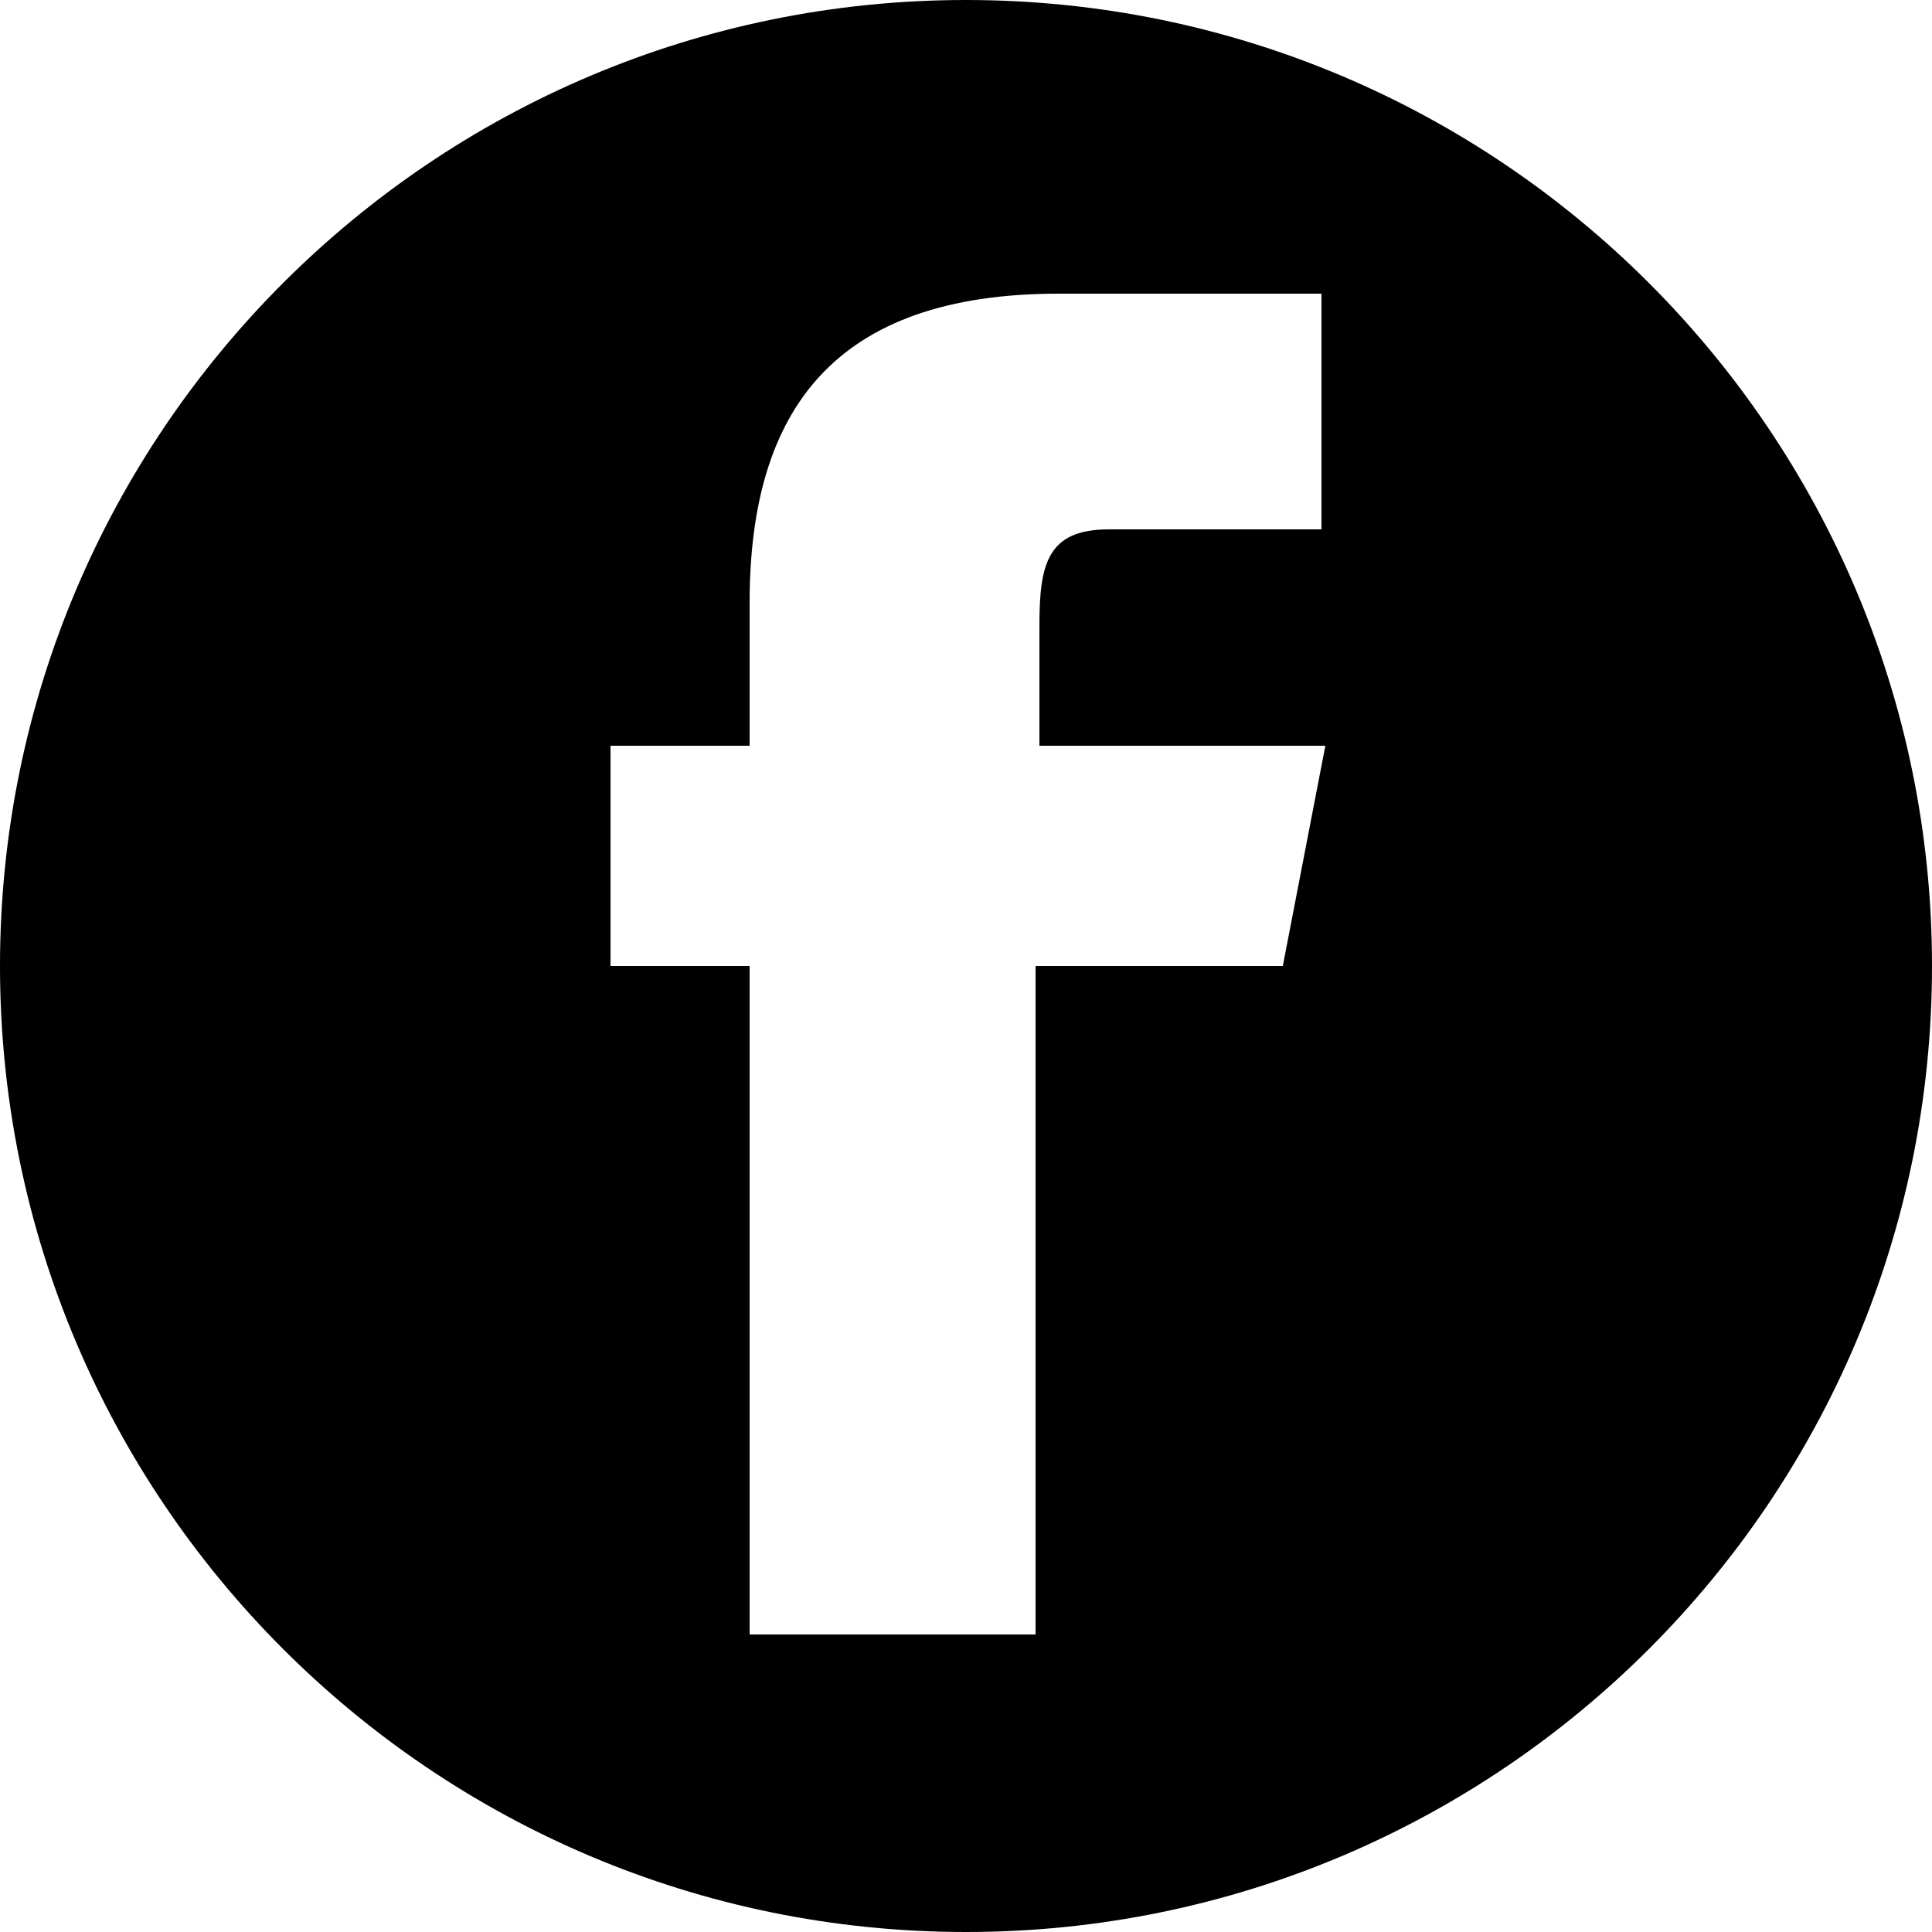
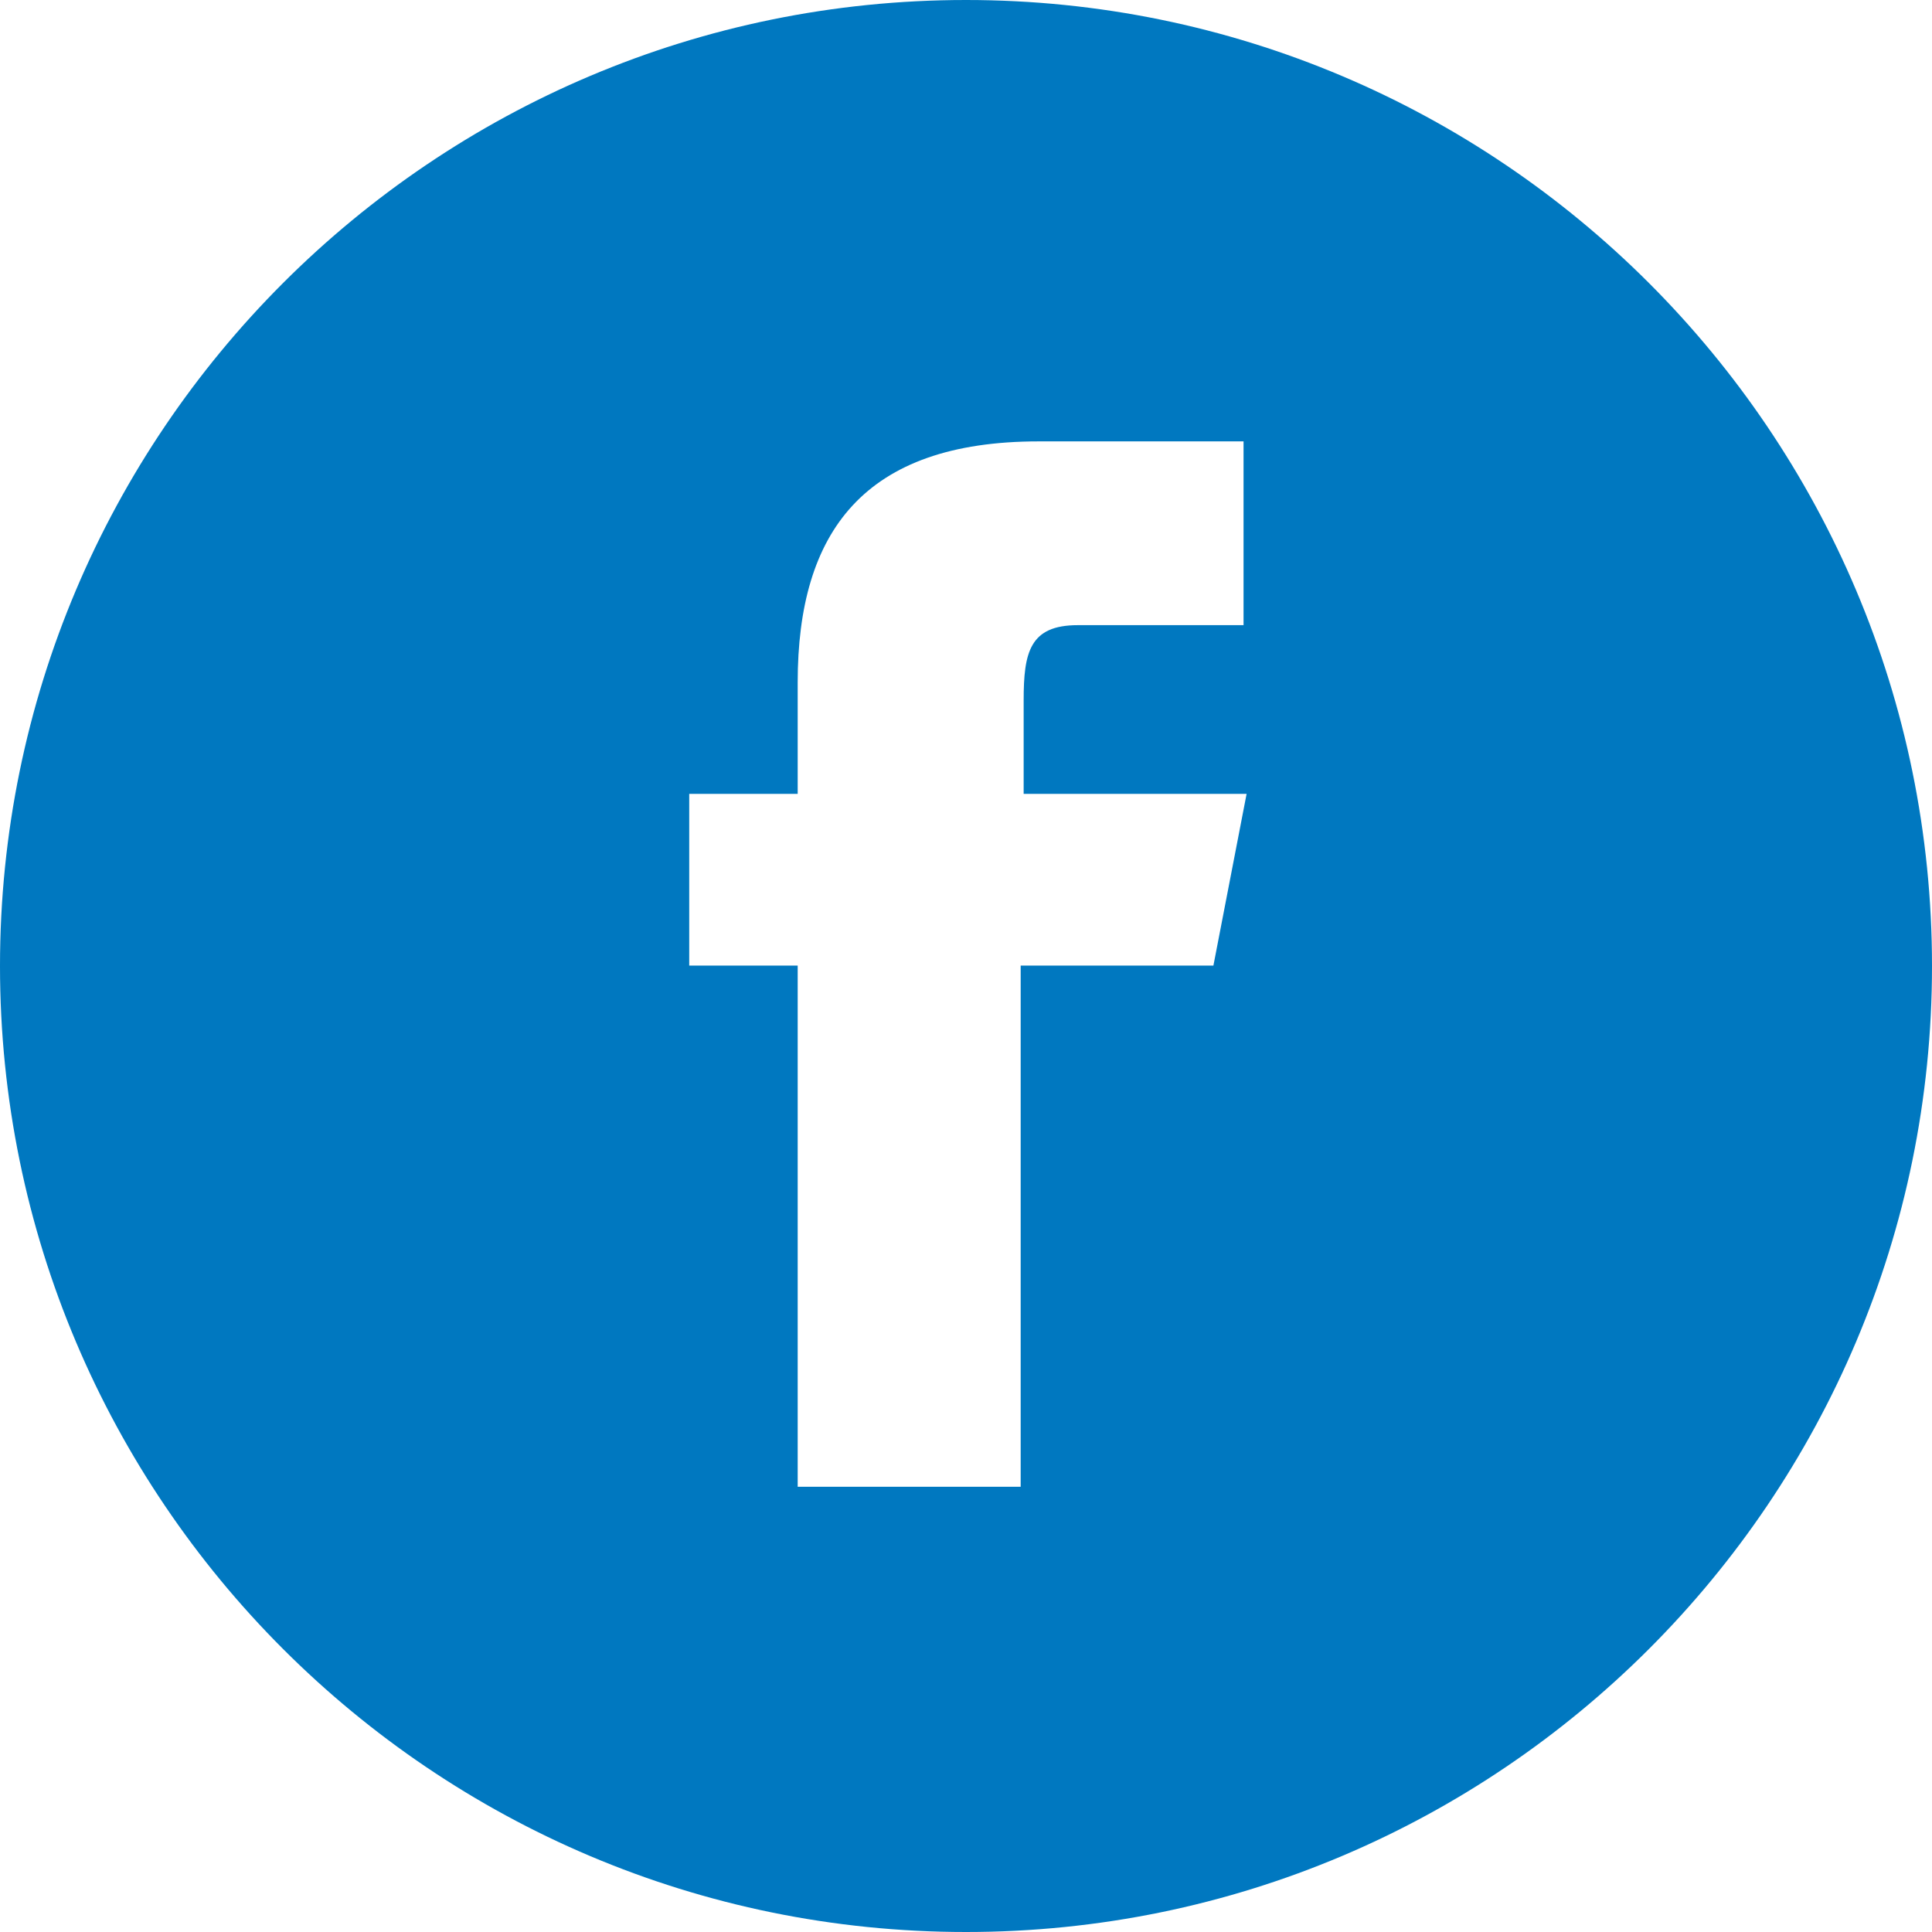
<svg xmlns="http://www.w3.org/2000/svg" version="1.1" id="Capa_1" x="0px" y="0px" width="50px" height="50px" viewBox="0 0 50 50" enable-background="new 0 0 50 50" xml:space="preserve">
-   <path d="M25,0C11.2,0,0,11.2,0,25s11.2,25,25,25c13.801,0,25-11.2,25-25S38.801,0,25,0z M33.199,25L33.199,25h-6.398v17.3H19.4V25  h-3.6v-5.7h3.6v-3.7c0-5,2.2-8,8-8h6.799v6.1h-5.5c-1.6,0-1.799,0.9-1.799,2.5v3.1h7.4L33.199,25z" />
+   <path fill="#0078C0" d="M25,0C11.2,0,0,11.2,0,25s11.2,25,25,25c13.801,0,25-11.2,25-25S38.801,0,25,0z M31.403,24.989  L31.403,24.989h-4.988v13.488h-5.771V24.989h-2.807v-4.444h2.807V17.66c0-3.898,1.716-6.237,6.238-6.237h5.301v4.756h-4.288  c-1.247,0-1.403,0.702-1.403,1.949v2.417h5.77L31.403,24.989z" />
</svg>
